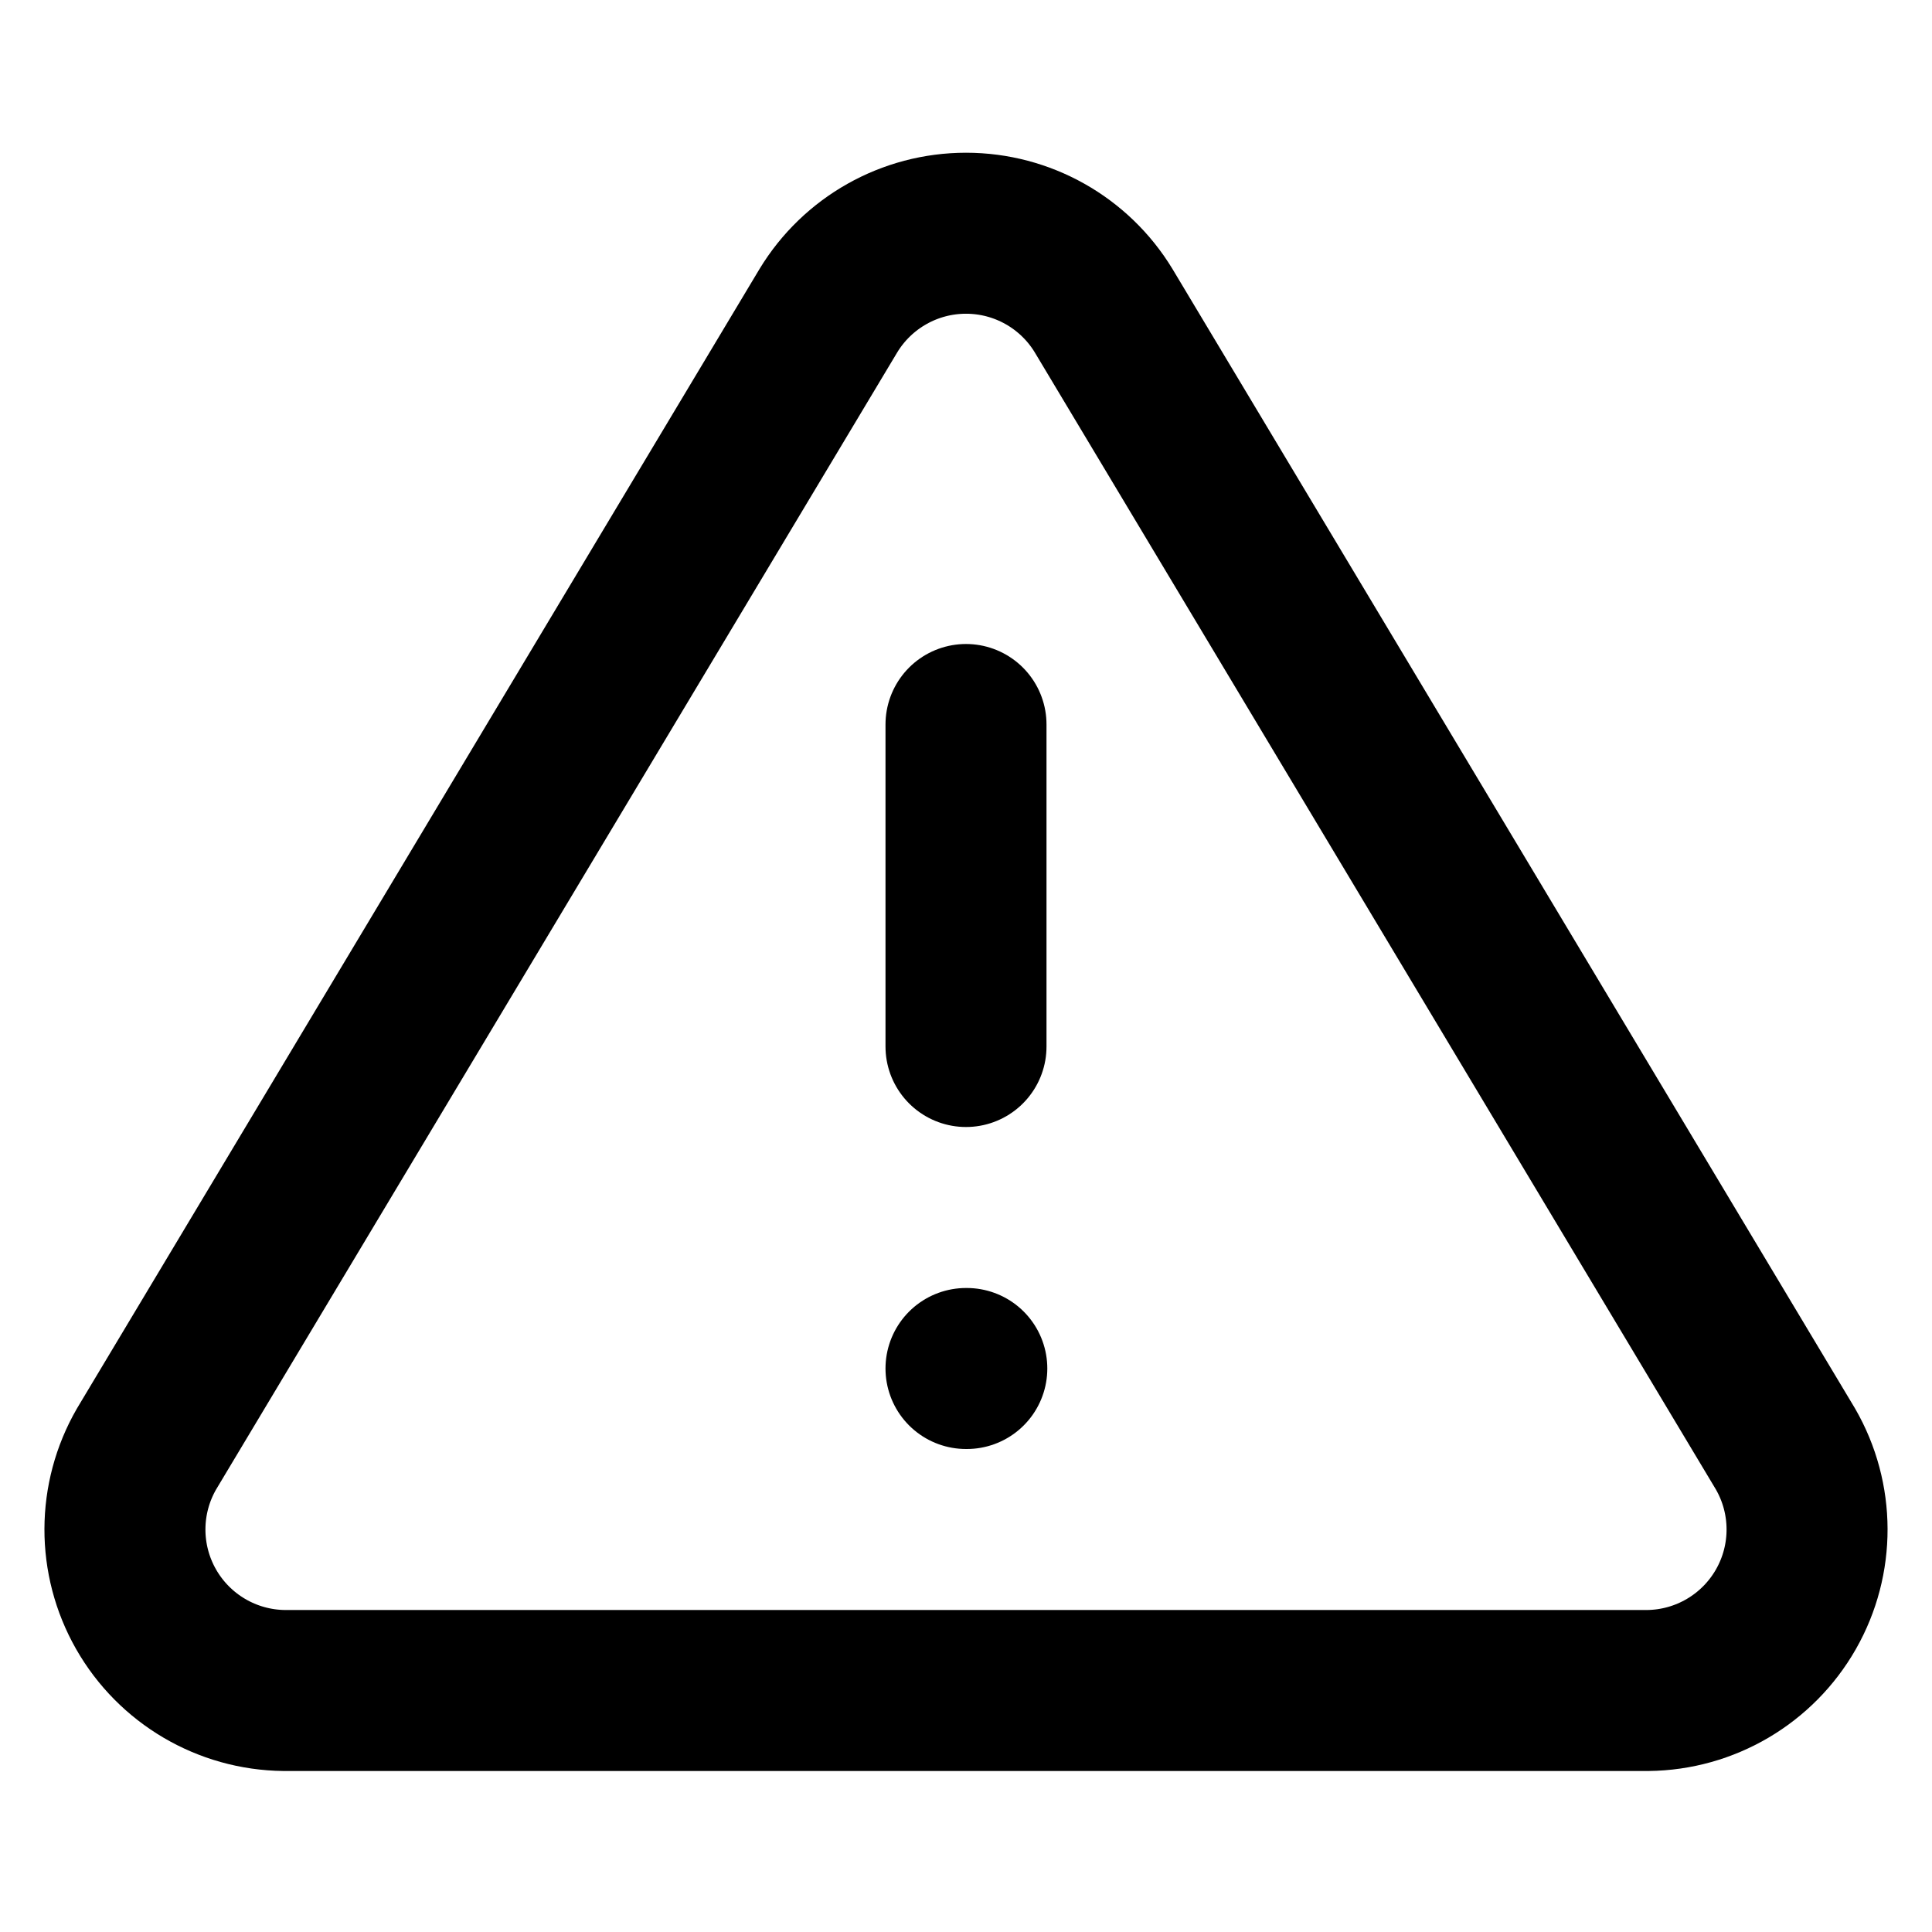
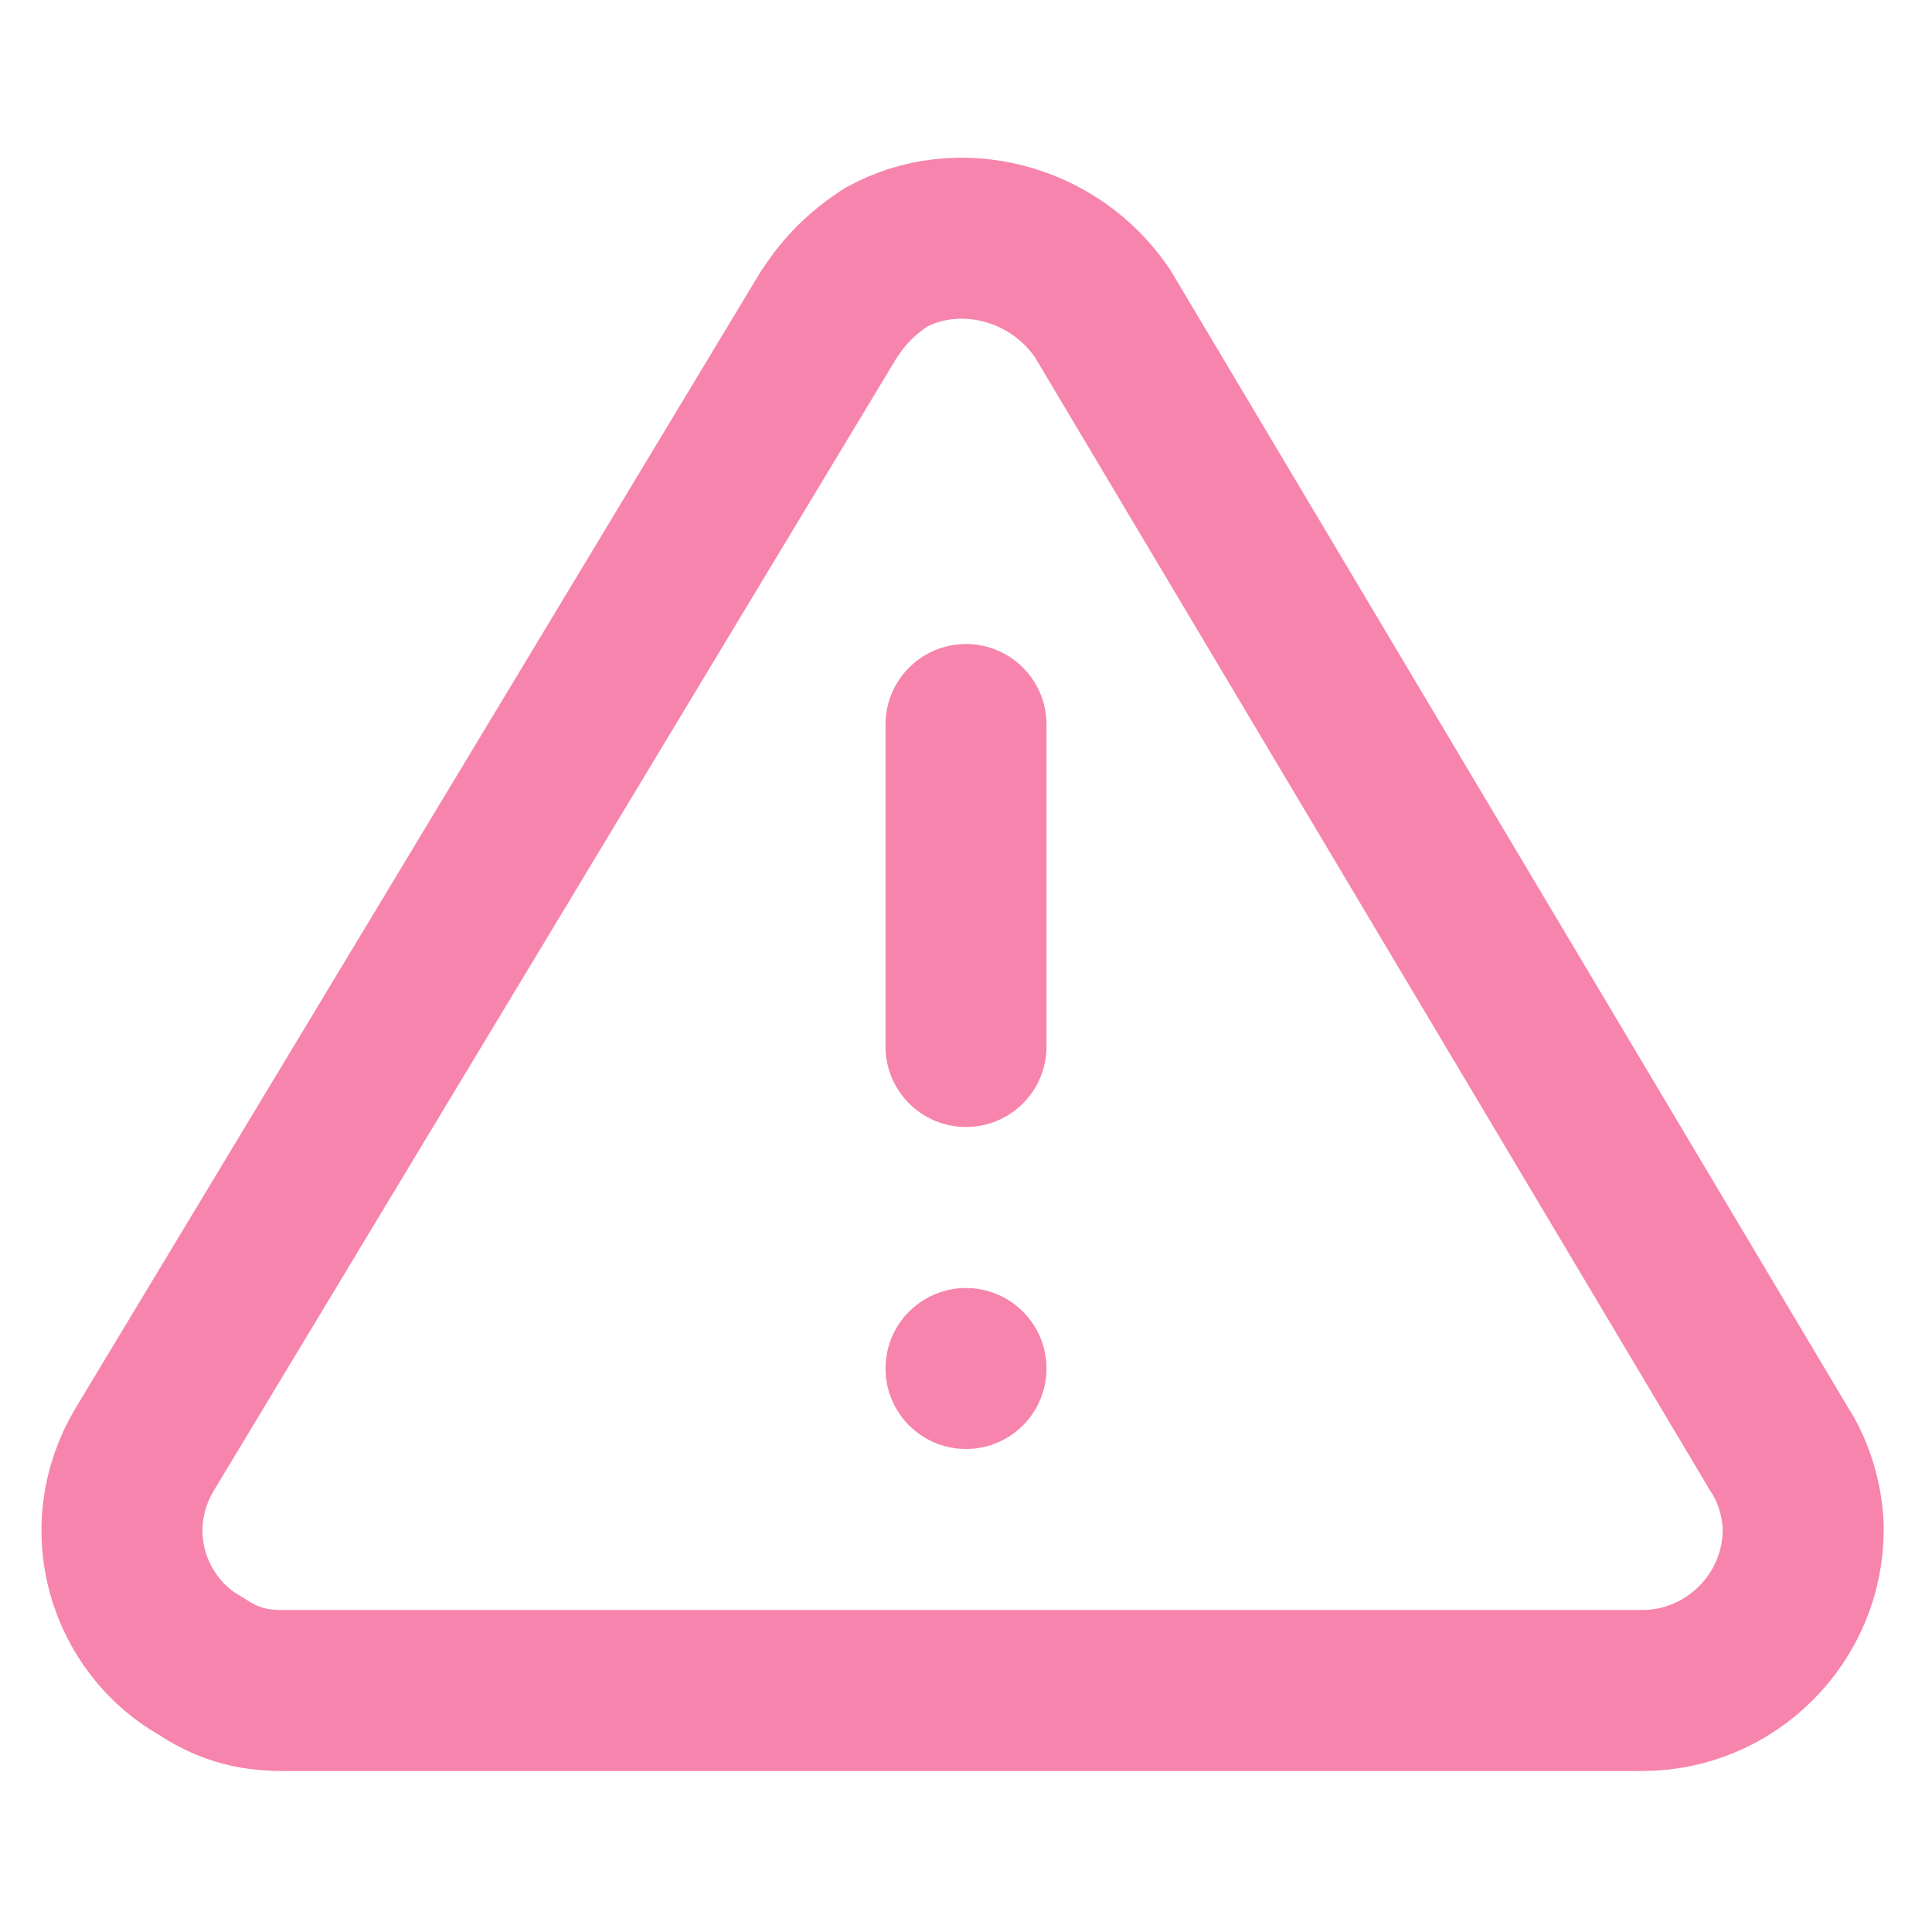
- <svg xmlns="http://www.w3.org/2000/svg" width="24" height="24" viewBox="0 0 24 24" fill="none" stroke="currentColor" stroke-width="2" stroke-linecap="round" stroke-linejoin="round" class="feather feather-alert-triangle">
-   <path d="M10.29 3.86L1.82 18a2 2 0 0 0 1.71 3h16.94a2 2 0 0 0 1.71-3L13.71 3.86a2 2 0 0 0-3.42 0z" />
-   <line x1="12" y1="9" x2="12" y2="13" />
-   <line x1="12" y1="17" x2="12.01" y2="17" />
+ <svg xmlns="http://www.w3.org/2000/svg" version="1.1" id="Layer_1" x="0px" y="0px" viewBox="0 0 24 24" style="enable-background:new 0 0 24 24;" xml:space="preserve">
+   <style type="text/css">
+ 	.st0{fill:none;stroke:#F784AD;stroke-width:2;stroke-linecap:round;stroke-linejoin:round;}
+ </style>
+   <path class="st0" d="M10.3,3.9L1.8,18c-0.6,1-0.2,2.2,0.7,2.7c0.3,0.2,0.6,0.3,1,0.3h16.9c1.1,0,2-0.9,2-2c0-0.3-0.1-0.7-0.3-1  L13.7,3.9c-0.6-0.9-1.8-1.2-2.7-0.7C10.7,3.4,10.5,3.6,10.3,3.9z" />
+   <line class="st0" x1="12" y1="9" x2="12" y2="13" />
+   <line class="st0" x1="12" y1="17" x2="12" y2="17" />
</svg>
